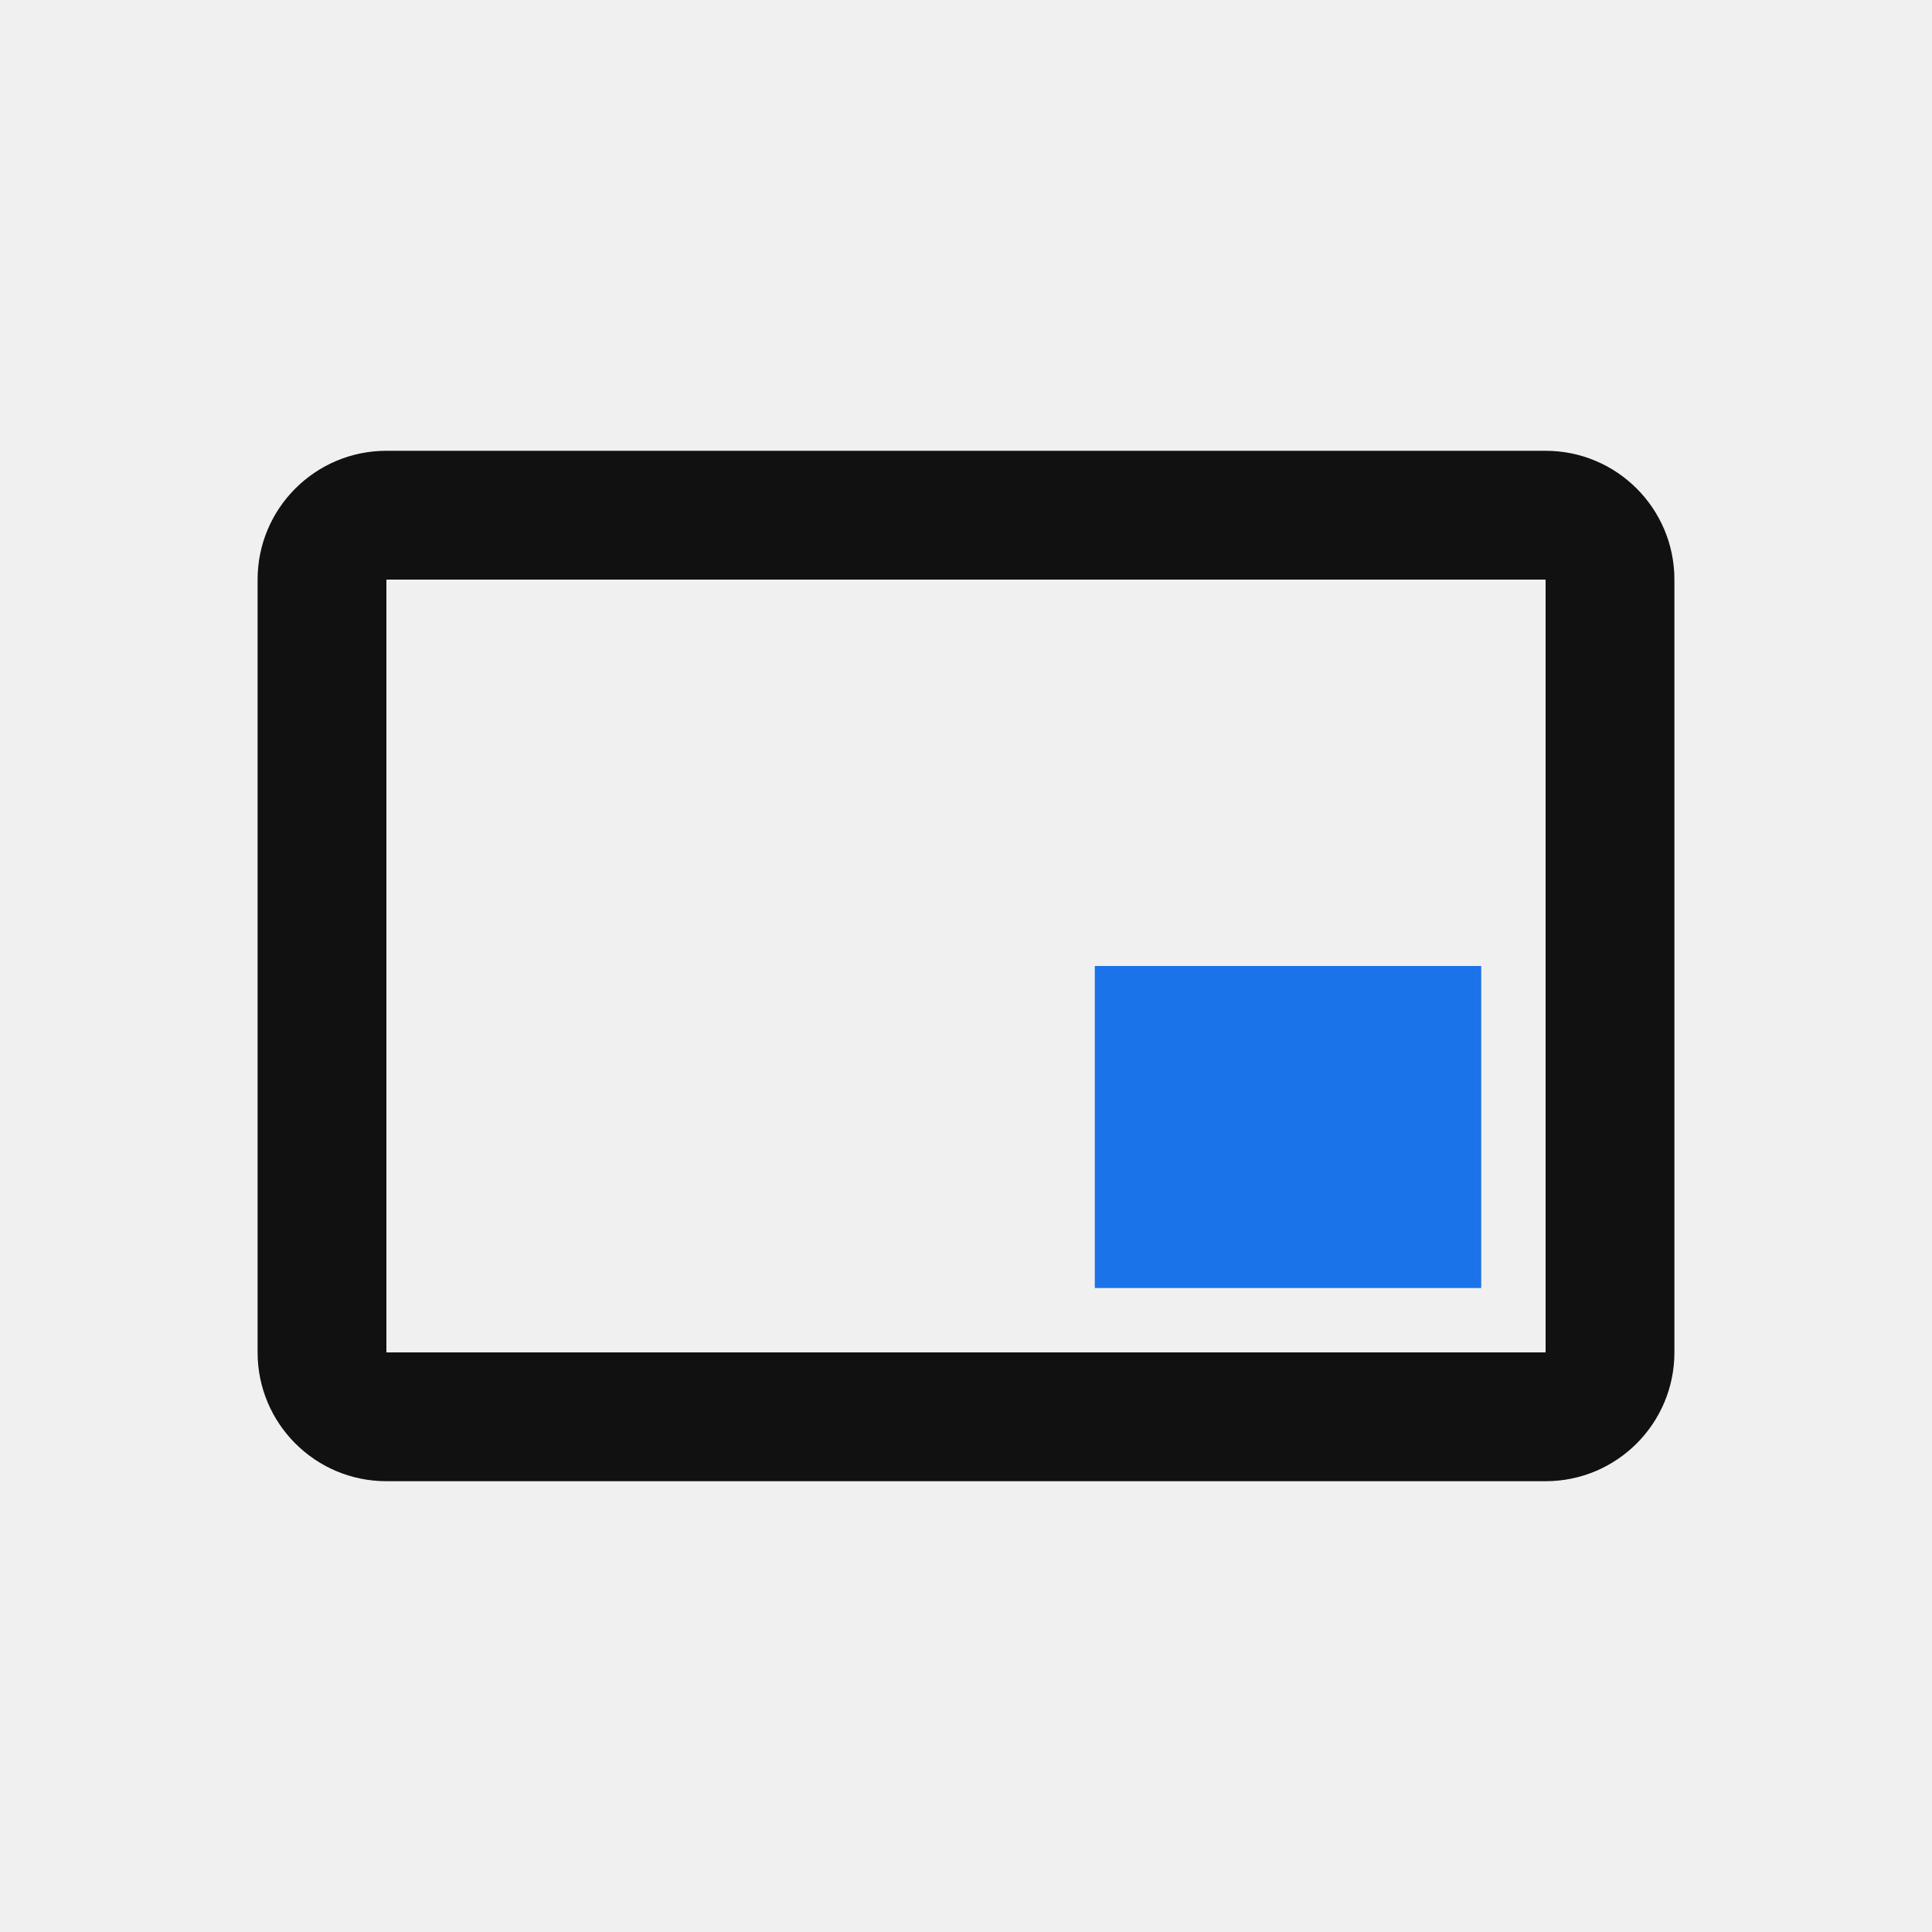
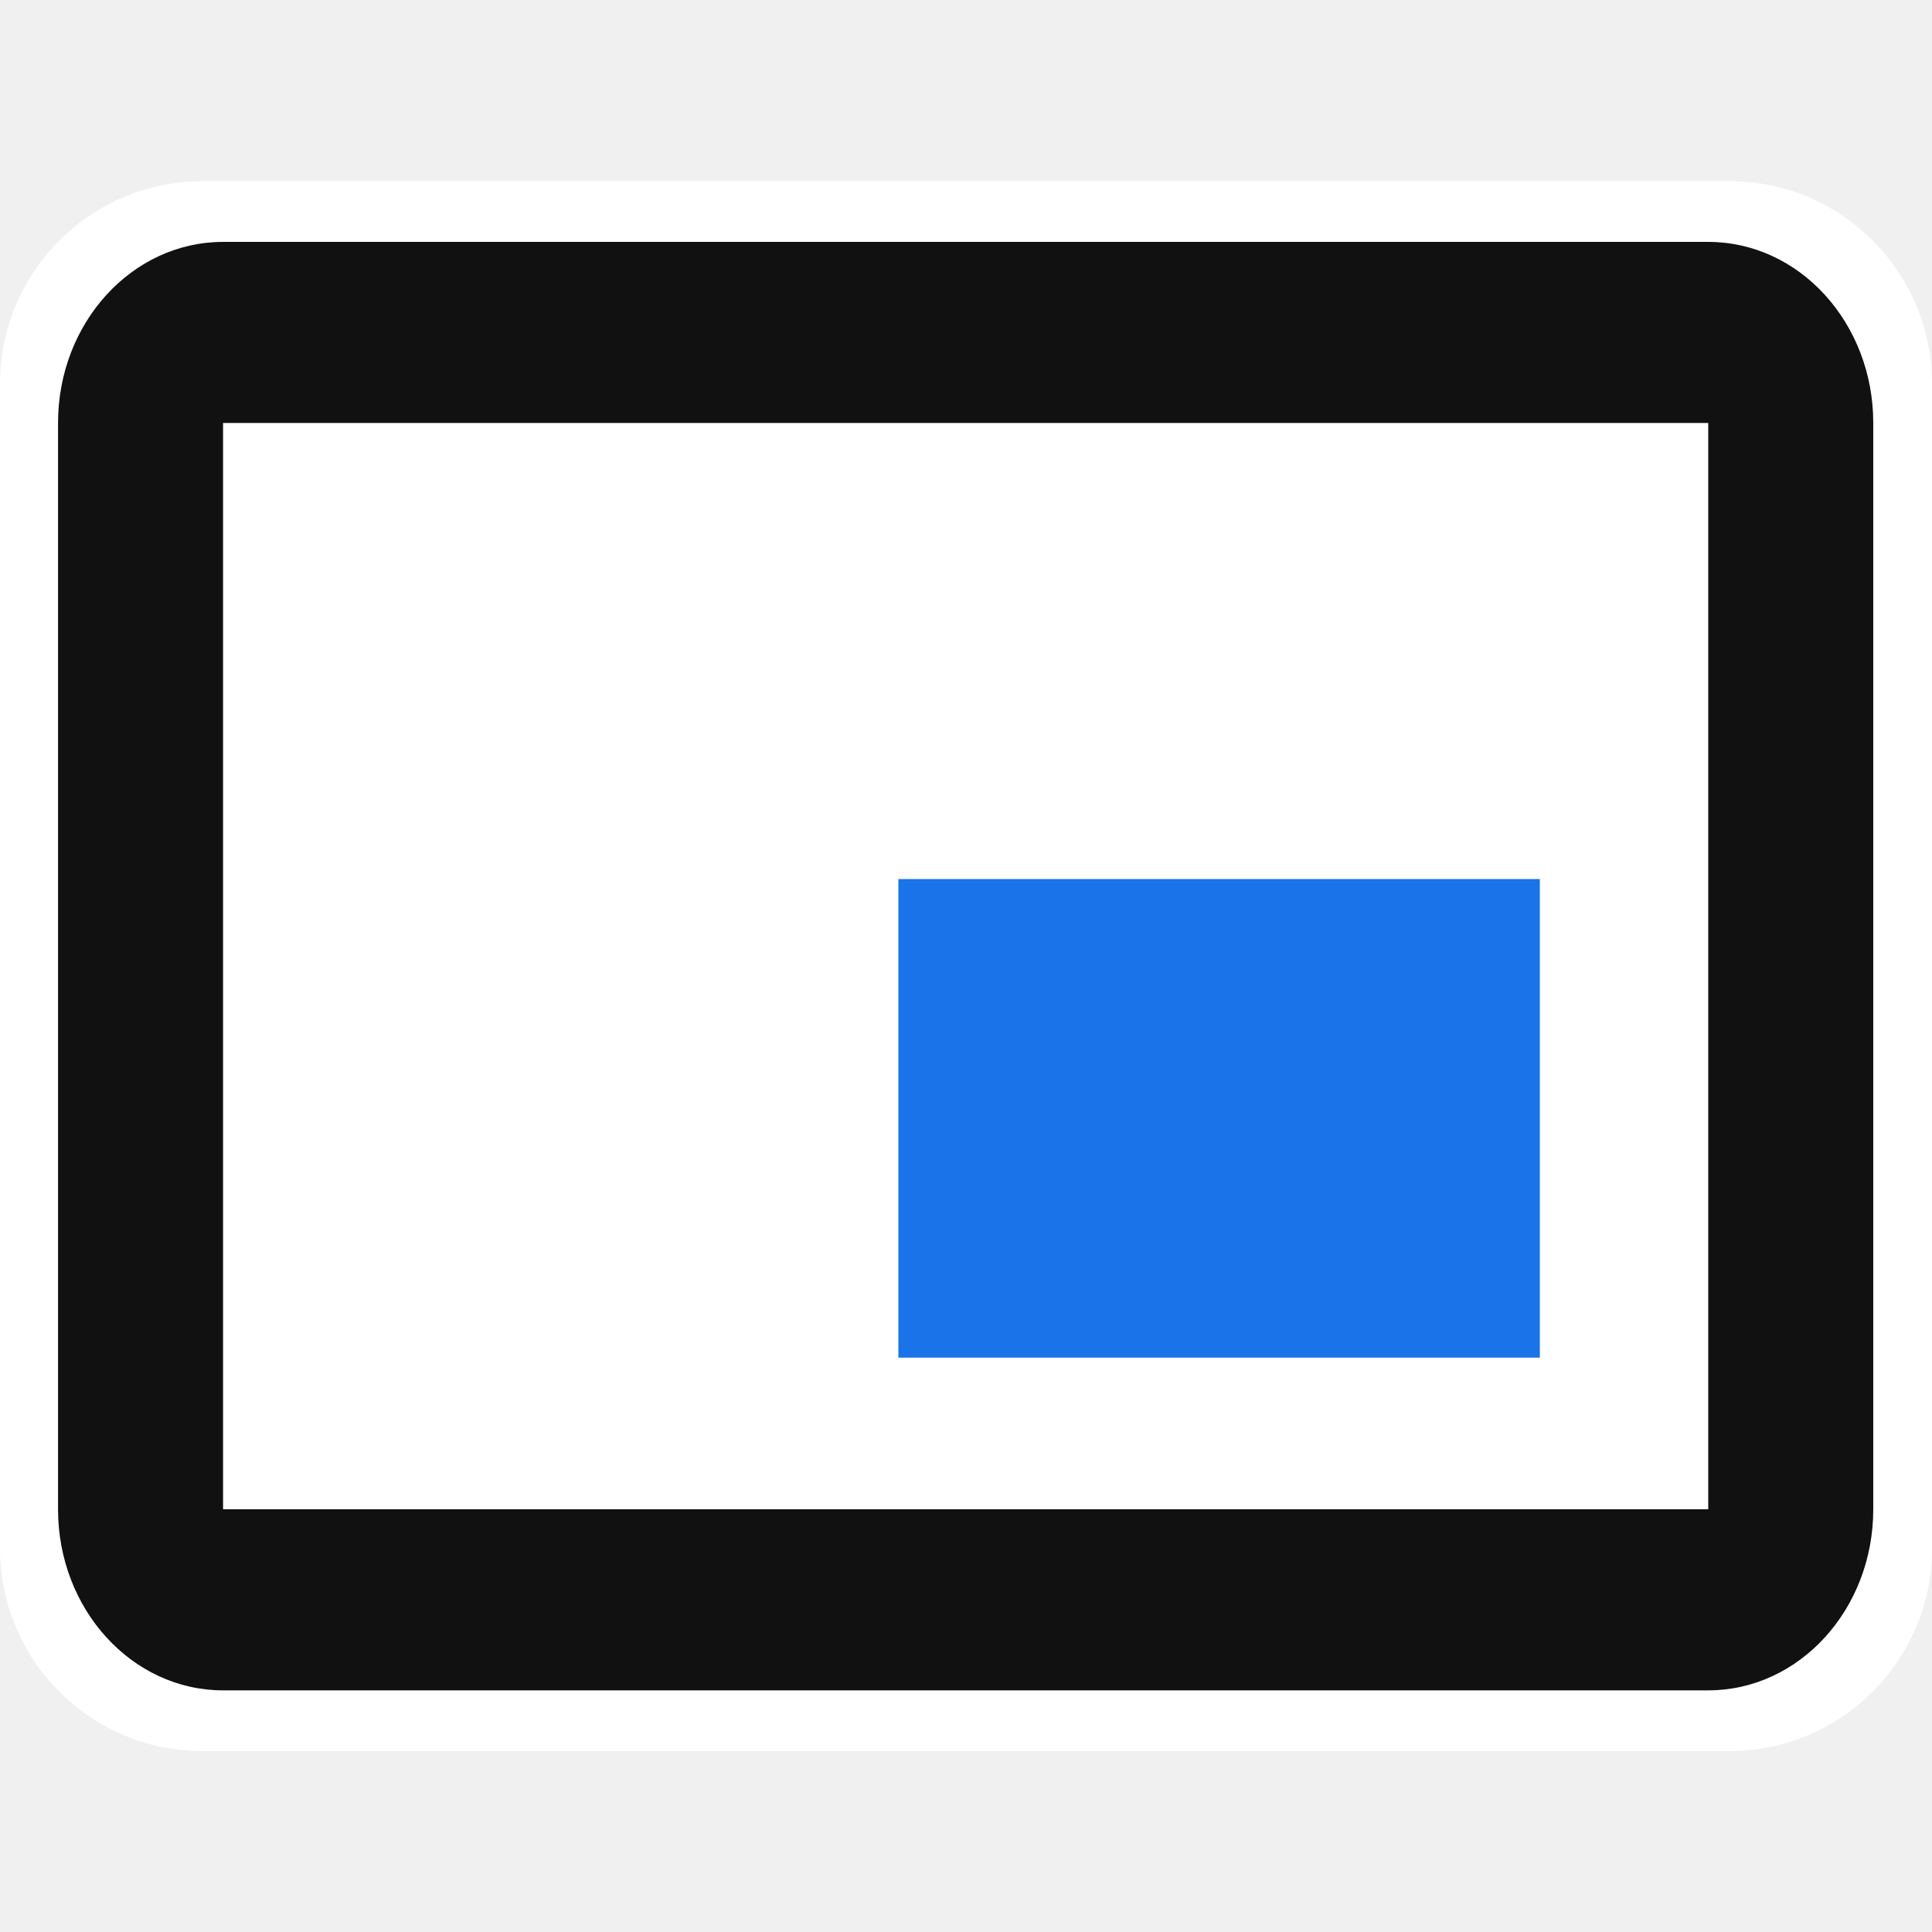
- <svg xmlns="http://www.w3.org/2000/svg" width="800px" height="800px" version="1.1" viewBox="0 0 700 560">
-   <g>
-     <path fill="#1A73E8" d="m536.67 280h-140v116.67h140z" />
-     <path fill="#111" d="m93.332 140c0-25.773 20.895-46.668 46.668-46.668h420c25.773 0 46.668 20.895 46.668 46.668v280c0 25.773-20.895 46.668-46.668 46.668h-420c-25.773 0-46.668-20.895-46.668-46.668zm46.668 0h420v280h-420z" fill-rule="evenodd" />
-   </g>
+ <svg xmlns="http://www.w3.org/2000/svg" width="800" height="800" viewBox="0 0 800 800" fill="none">
+   <rect y="75" width="800" height="650.105" rx="83.974" fill="white" />
+   <path d="M637.617 364H372V562.177H637.617V364Z" fill="#1A73E8" />
+   <path fill-rule="evenodd" clip-rule="evenodd" d="M24.033 175.139C24.033 133.735 54.628 100.166 92.366 100.166H707.344C745.081 100.166 775.677 133.735 775.677 175.139V624.966C775.677 666.37 745.081 699.939 707.344 699.939H92.366C54.628 699.939 24.033 666.37 24.033 624.966V175.139ZM92.366 175.139H707.344V624.966H92.366V175.139Z" fill="#111111" />
</svg>
